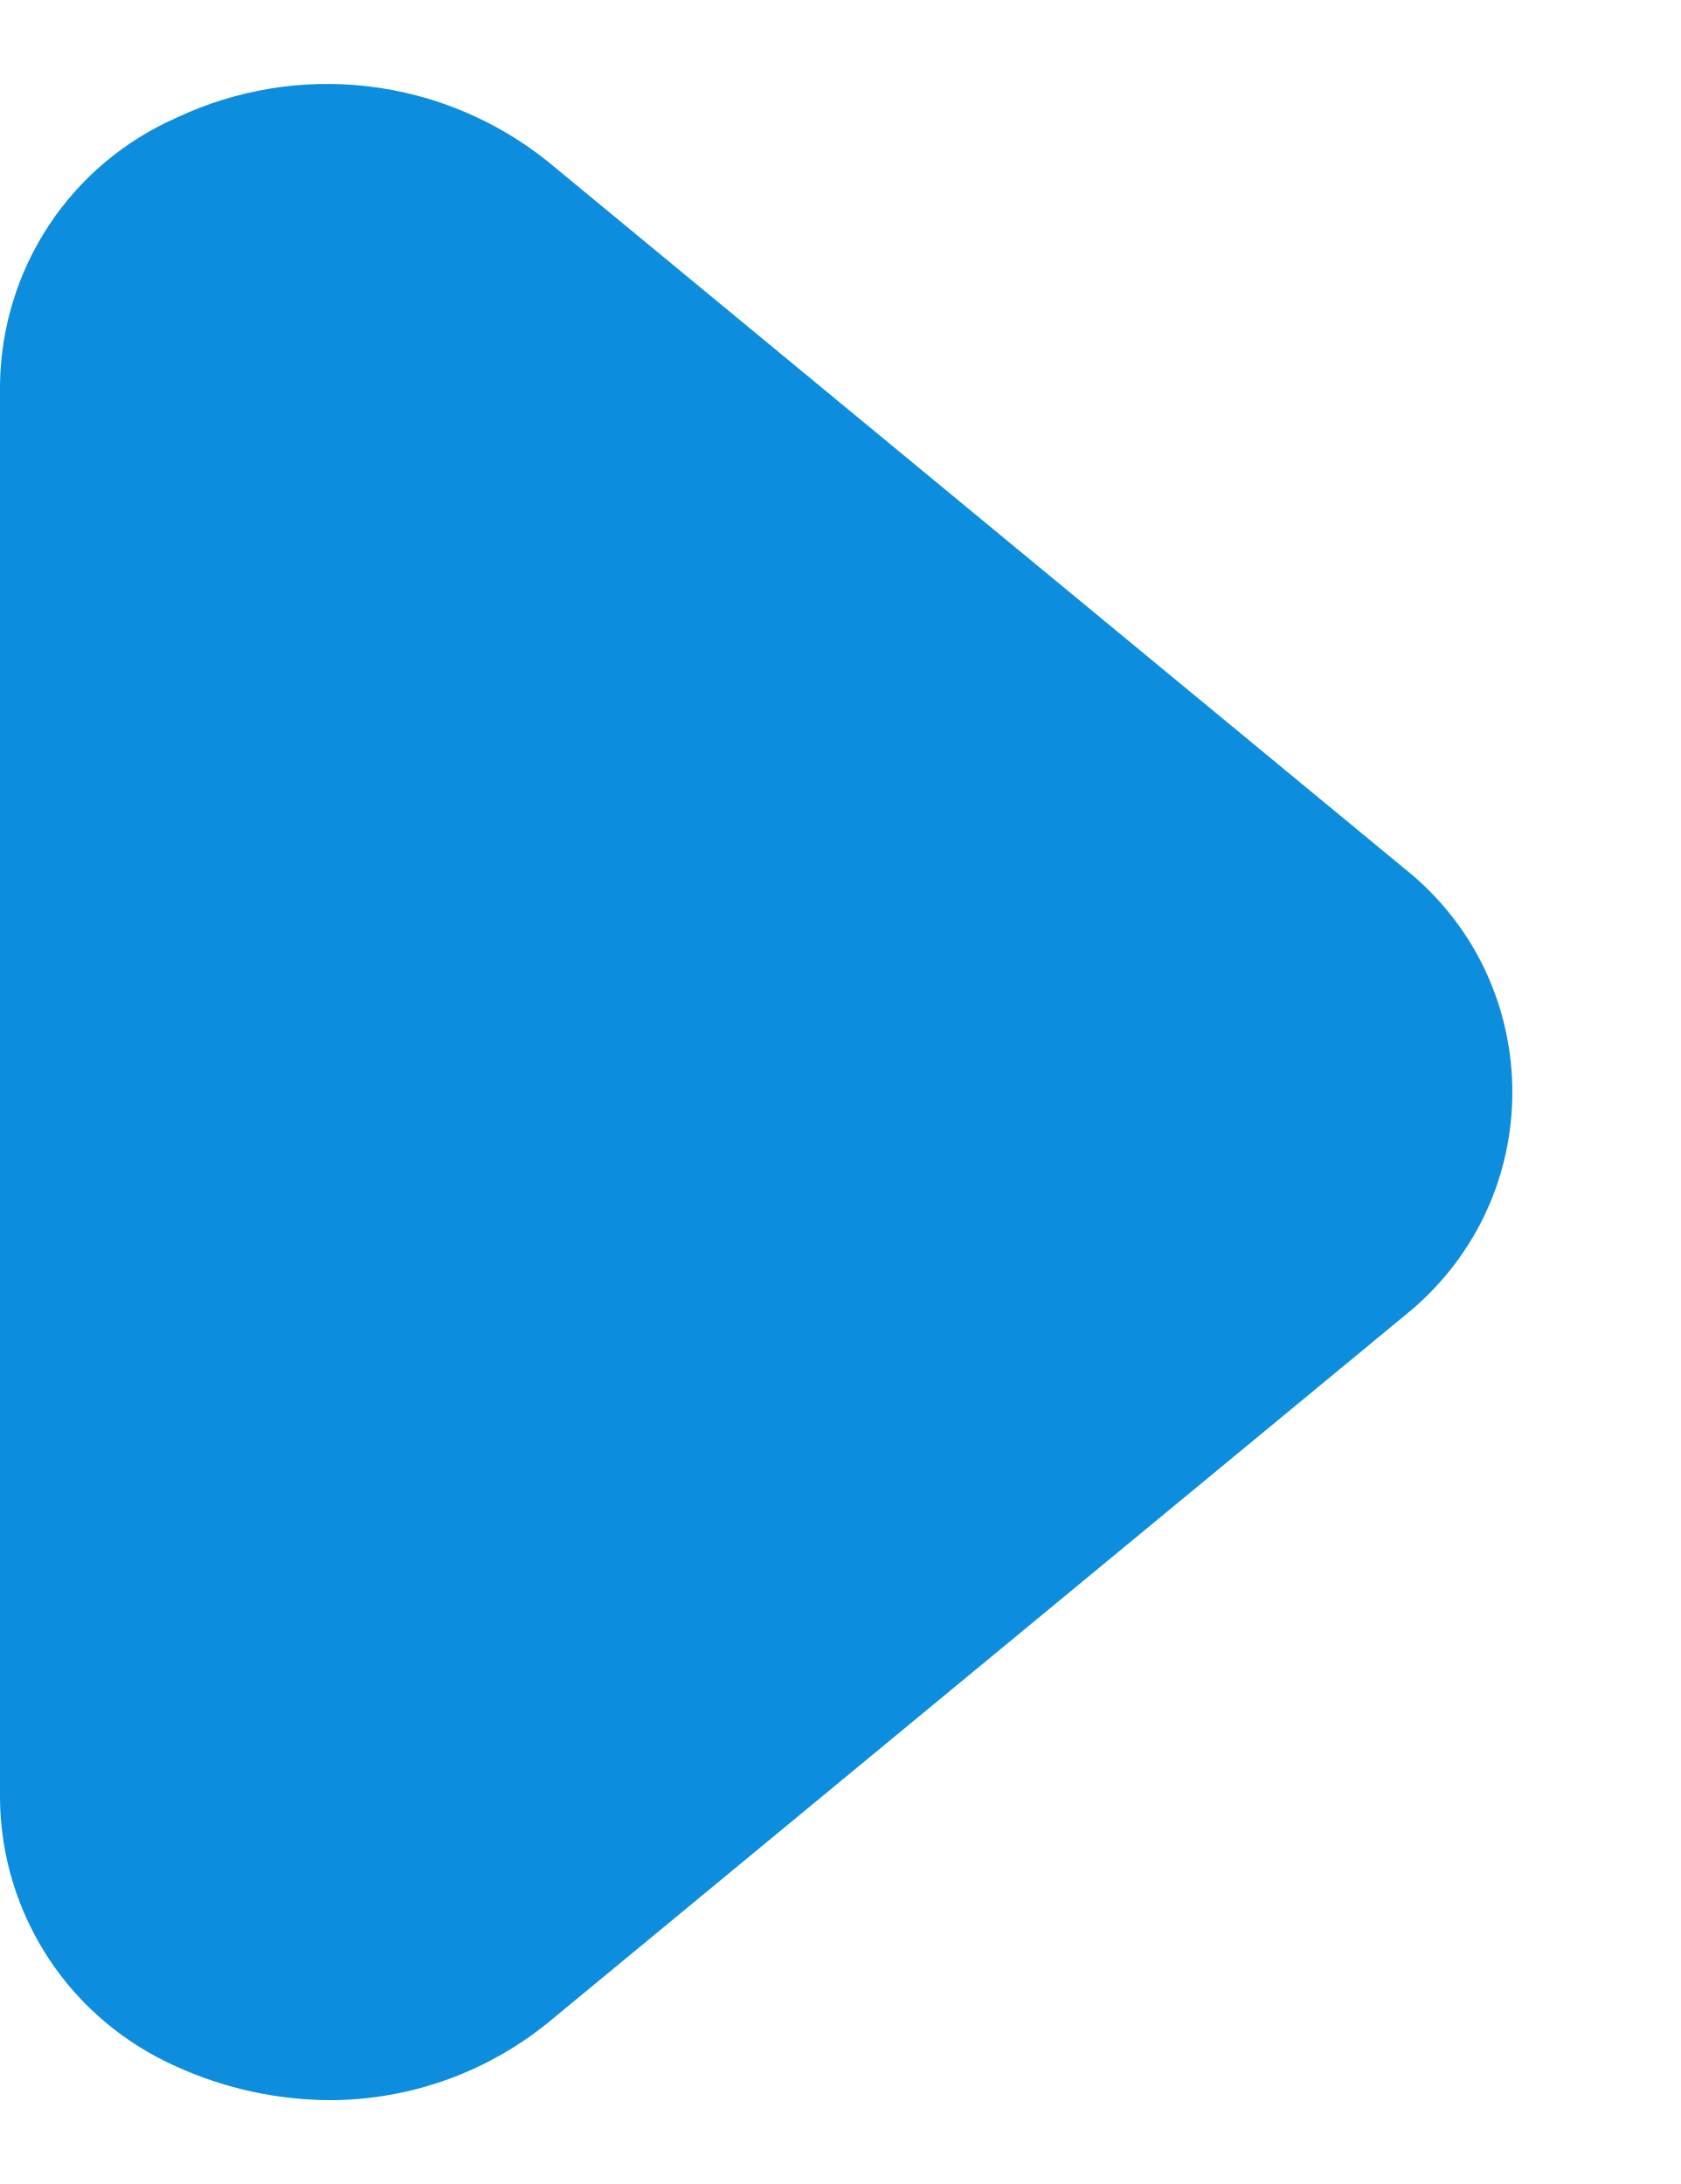
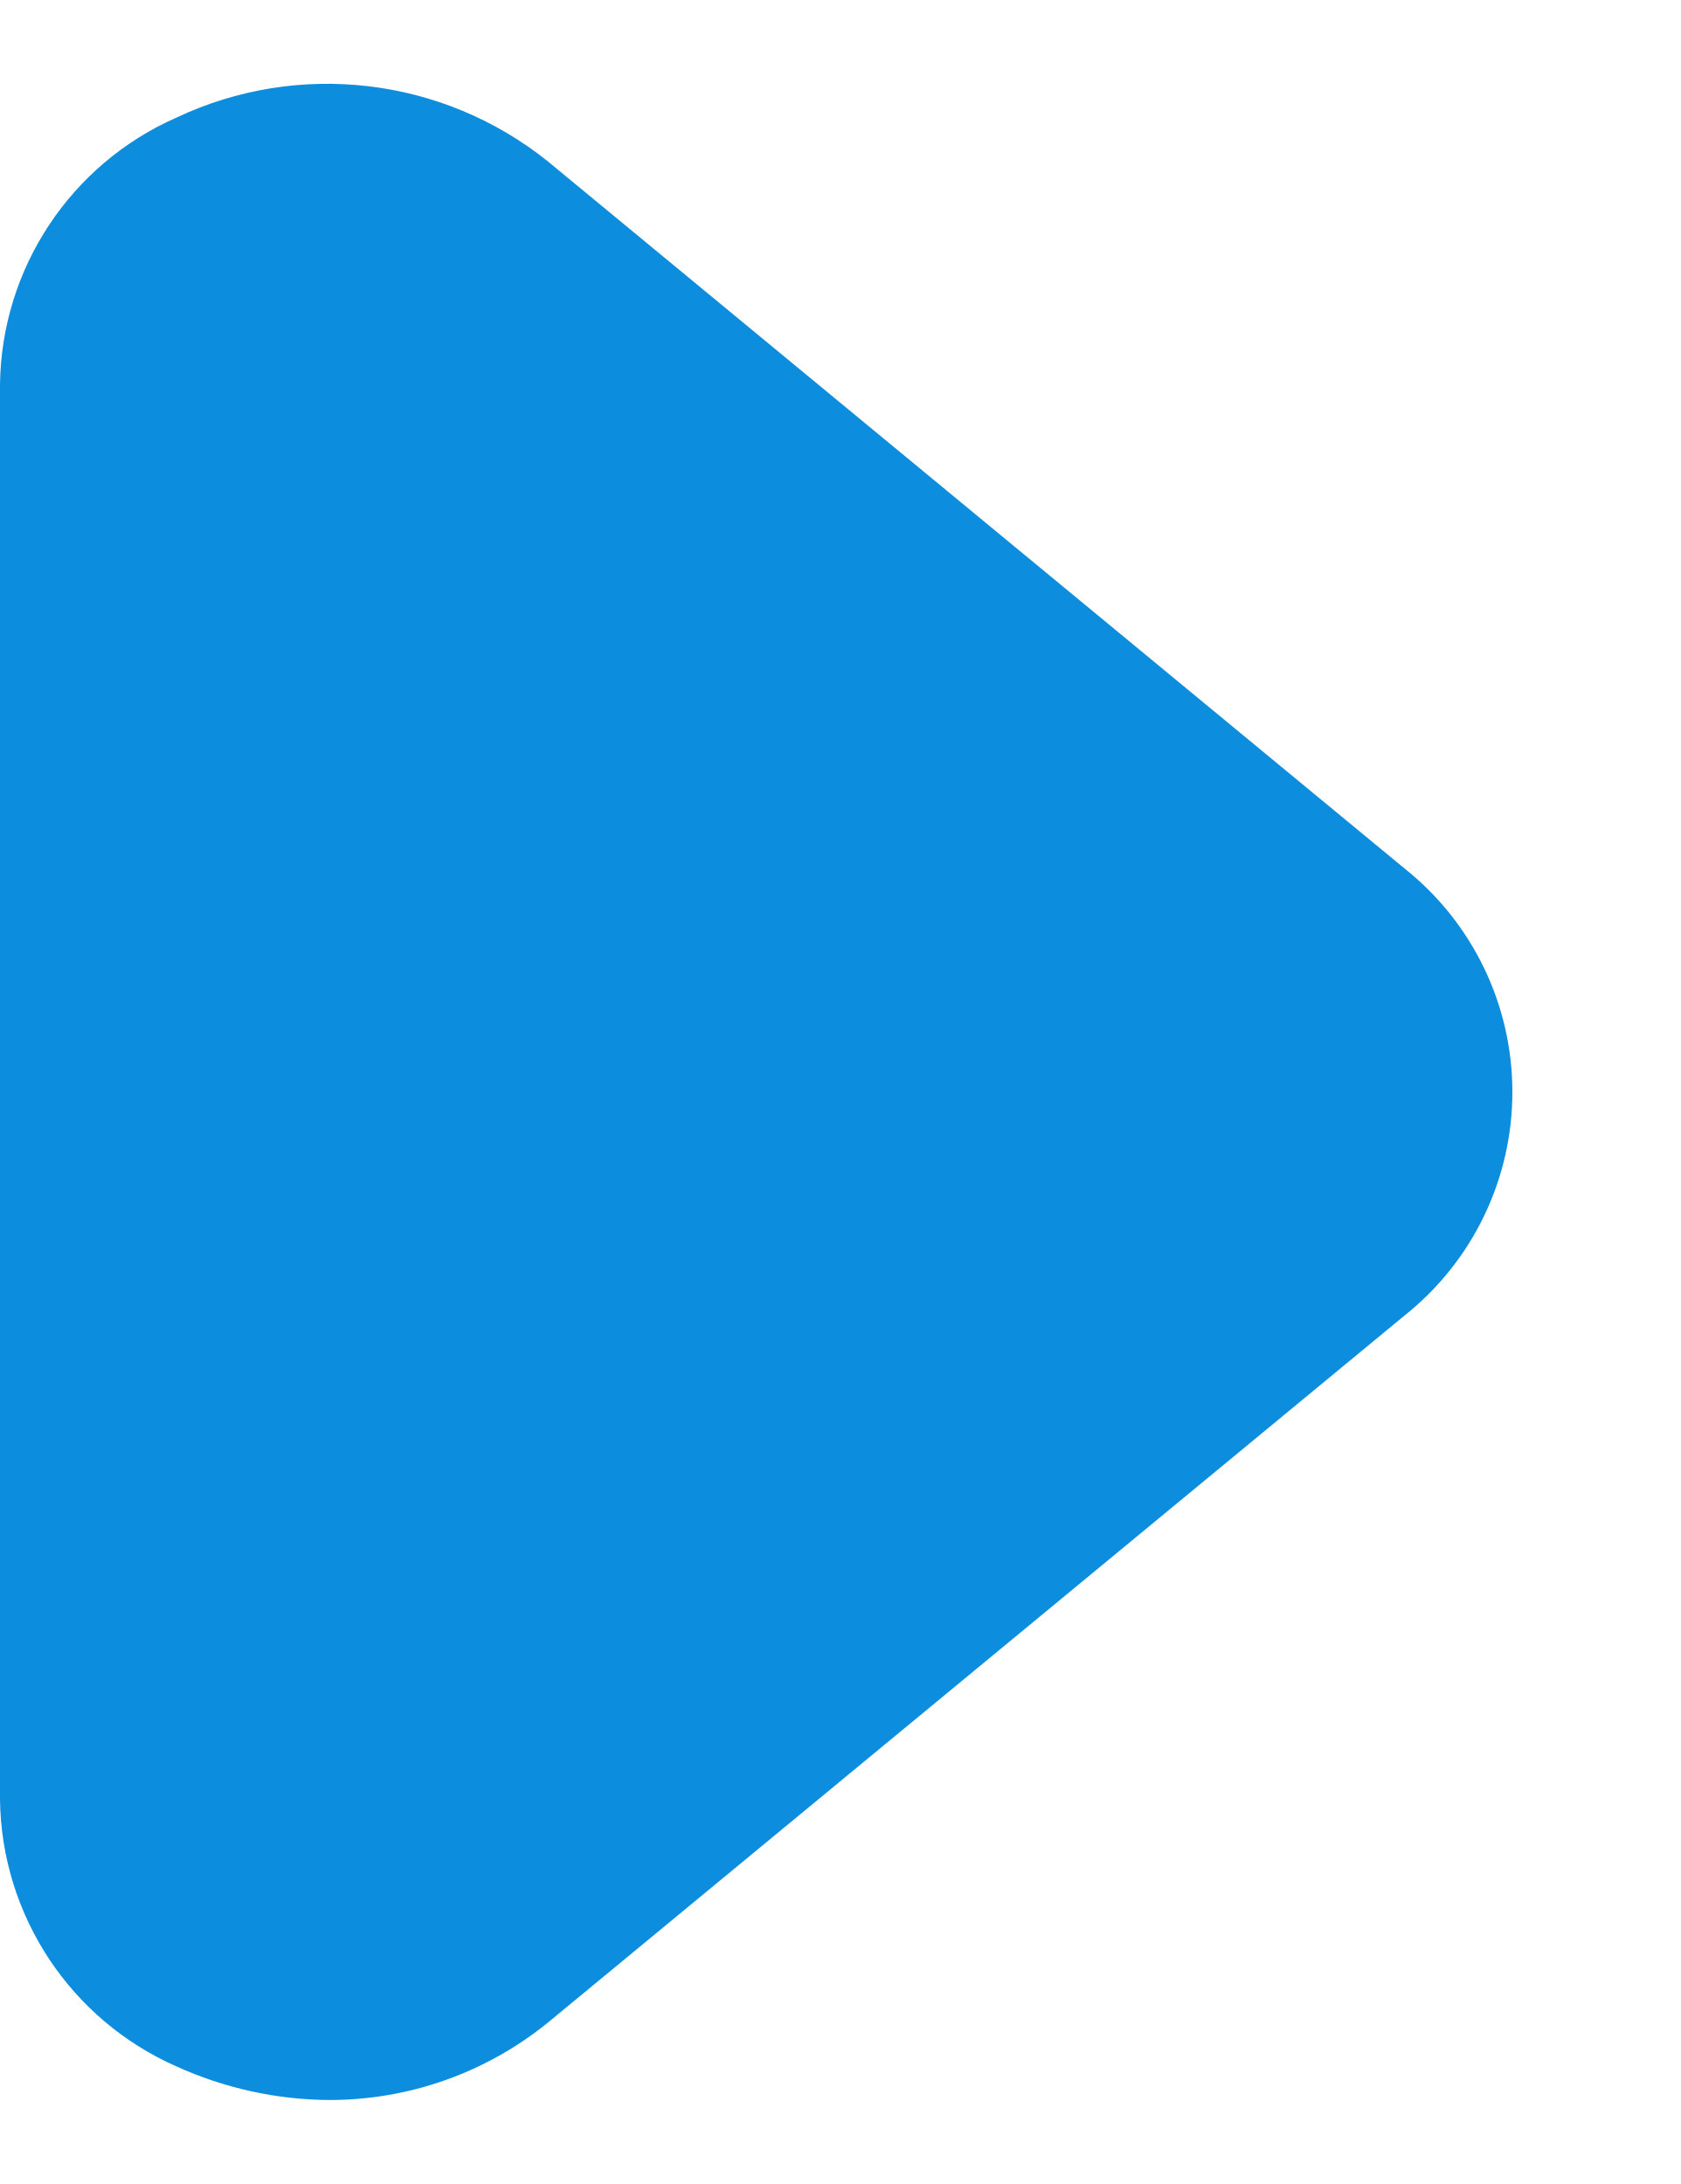
- <svg xmlns="http://www.w3.org/2000/svg" width="10" height="13" viewBox="0 0 10 13" fill="none">
-   <path d="M1.96 12.501C1.646 12.499 1.336 12.431 1.05 12.301C0.741 12.164 0.477 11.942 0.291 11.66C0.105 11.378 0.004 11.049 0 10.711V2.291C0.004 1.953 0.105 1.623 0.291 1.341C0.477 1.059 0.741 0.837 1.05 0.701C1.406 0.533 1.802 0.468 2.192 0.514C2.583 0.56 2.953 0.715 3.26 0.961L8.36 5.171C8.56 5.33 8.722 5.532 8.833 5.762C8.944 5.993 9.001 6.245 9.001 6.501C9.001 6.756 8.944 7.009 8.833 7.239C8.722 7.469 8.56 7.671 8.36 7.831L3.26 12.041C2.892 12.339 2.433 12.501 1.96 12.501Z" fill="#0D8DDD" />
+ <svg xmlns="http://www.w3.org/2000/svg" width="10" height="13" fill="none">
+   <path d="M1.96 12.5a2.23 2.23 0 01-.91-.2A1.76 1.76 0 010 10.71V2.29A1.76 1.76 0 011.05.7a2.1 2.1 0 012.21.26l5.1 4.21a1.7 1.7 0 010 2.66l-5.1 4.21a2.06 2.06 0 01-1.3.46z" fill="#0D8DDD" />
</svg>
